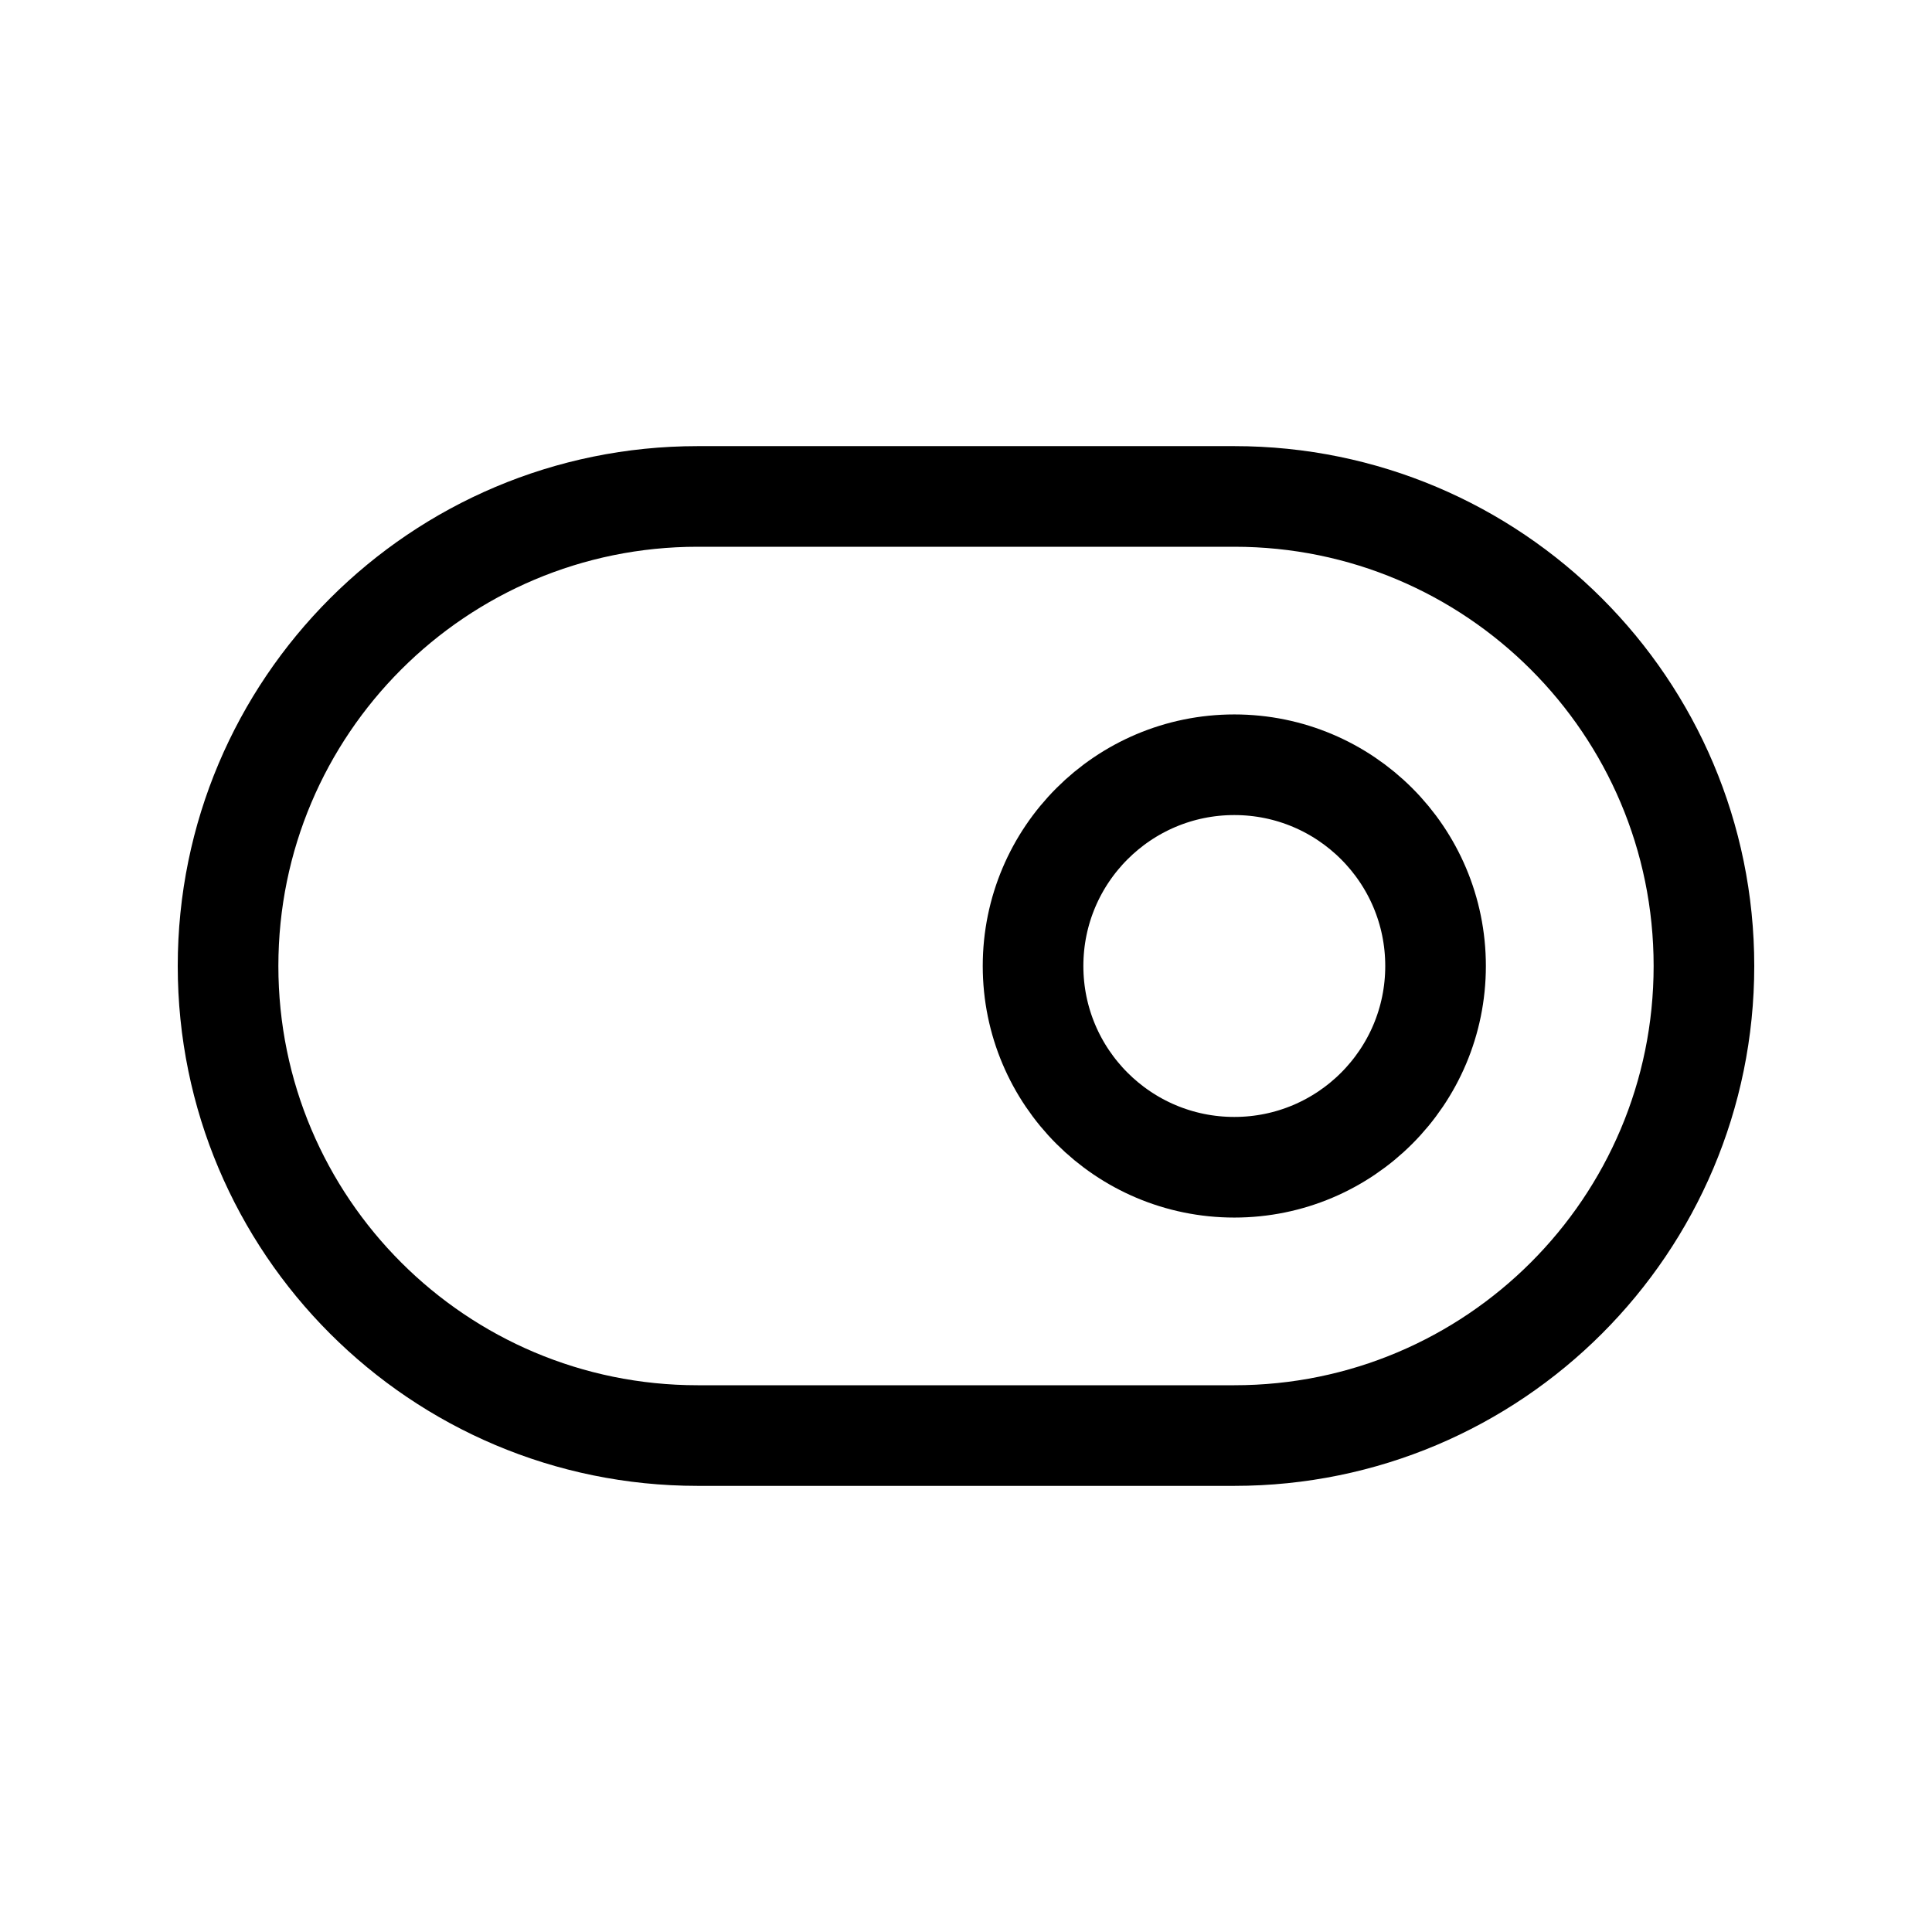
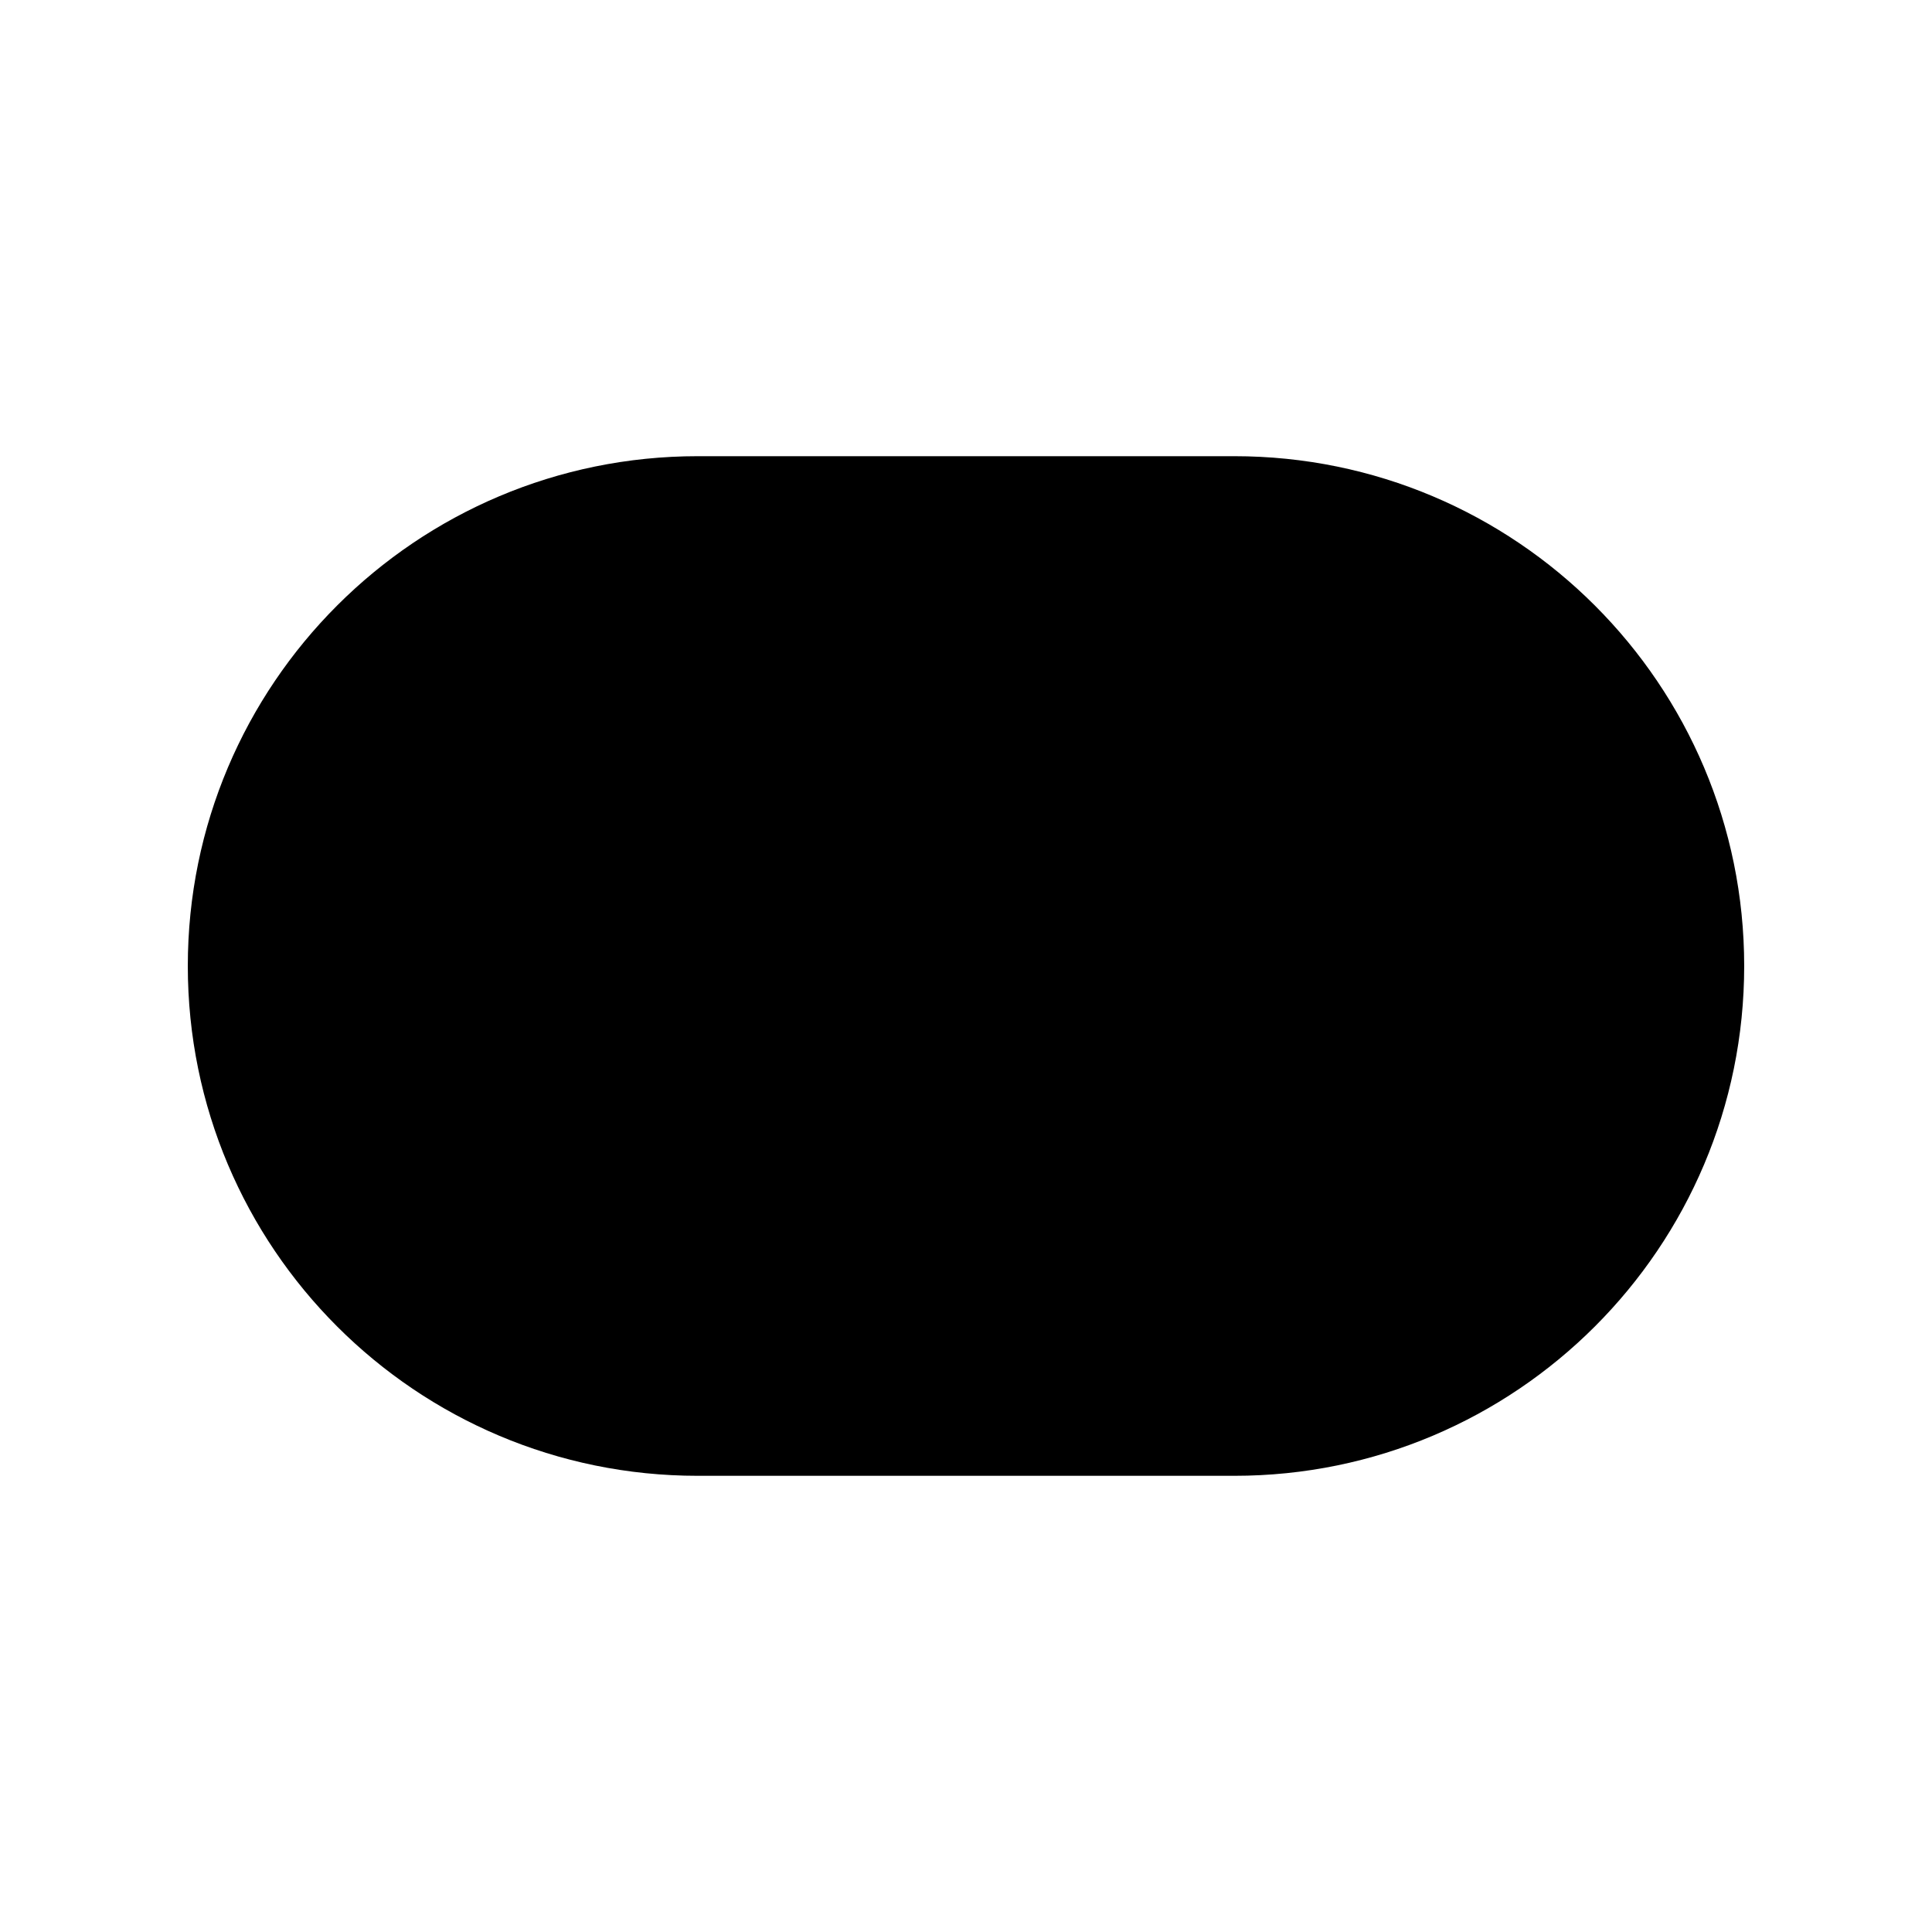
- <svg xmlns="http://www.w3.org/2000/svg" width="24" height="24" viewBox="0 0 24 24" fill="none">
-   <path d="M15.333 6.167H8.667C5.445 6.167 2.833 8.778 2.833 12C2.833 15.222 5.445 17.833 8.667 17.833H15.333C18.555 17.833 21.167 15.222 21.167 12C21.167 8.778 18.555 6.167 15.333 6.167Z" stroke="black" stroke-width="1.25" stroke-linecap="round" stroke-linejoin="round" />
-   <path d="M15.333 14.5C16.714 14.5 17.833 13.381 17.833 12C17.833 10.619 16.714 9.5 15.333 9.5C13.953 9.5 12.833 10.619 12.833 12C12.833 13.381 13.953 14.5 15.333 14.5Z" stroke="black" stroke-width="1.25" stroke-linecap="round" stroke-linejoin="round" />
+ <svg xmlns="http://www.w3.org/2000/svg" viewBox="0 0 24 24">
+   <path fill="currentColor" stroke="currentColor" stroke-linecap="round" stroke-linejoin="round" d="M15.333 6.167H8.667C5.445 6.167 2.833 8.778 2.833 12C2.833 15.222 5.445 17.833 8.667 17.833H15.333C18.555 17.833 21.167 15.222 21.167 12C21.167 8.778 18.555 6.167 15.333 6.167Z" />
+   <path fill="currentColor" stroke="currentColor" stroke-linecap="round" stroke-linejoin="round" d="M15.333 14.5C16.714 14.5 17.833 13.381 17.833 12C17.833 10.619 16.714 9.5 15.333 9.5C13.953 9.5 12.833 10.619 12.833 12C12.833 13.381 13.953 14.5 15.333 14.5Z" />
</svg>
